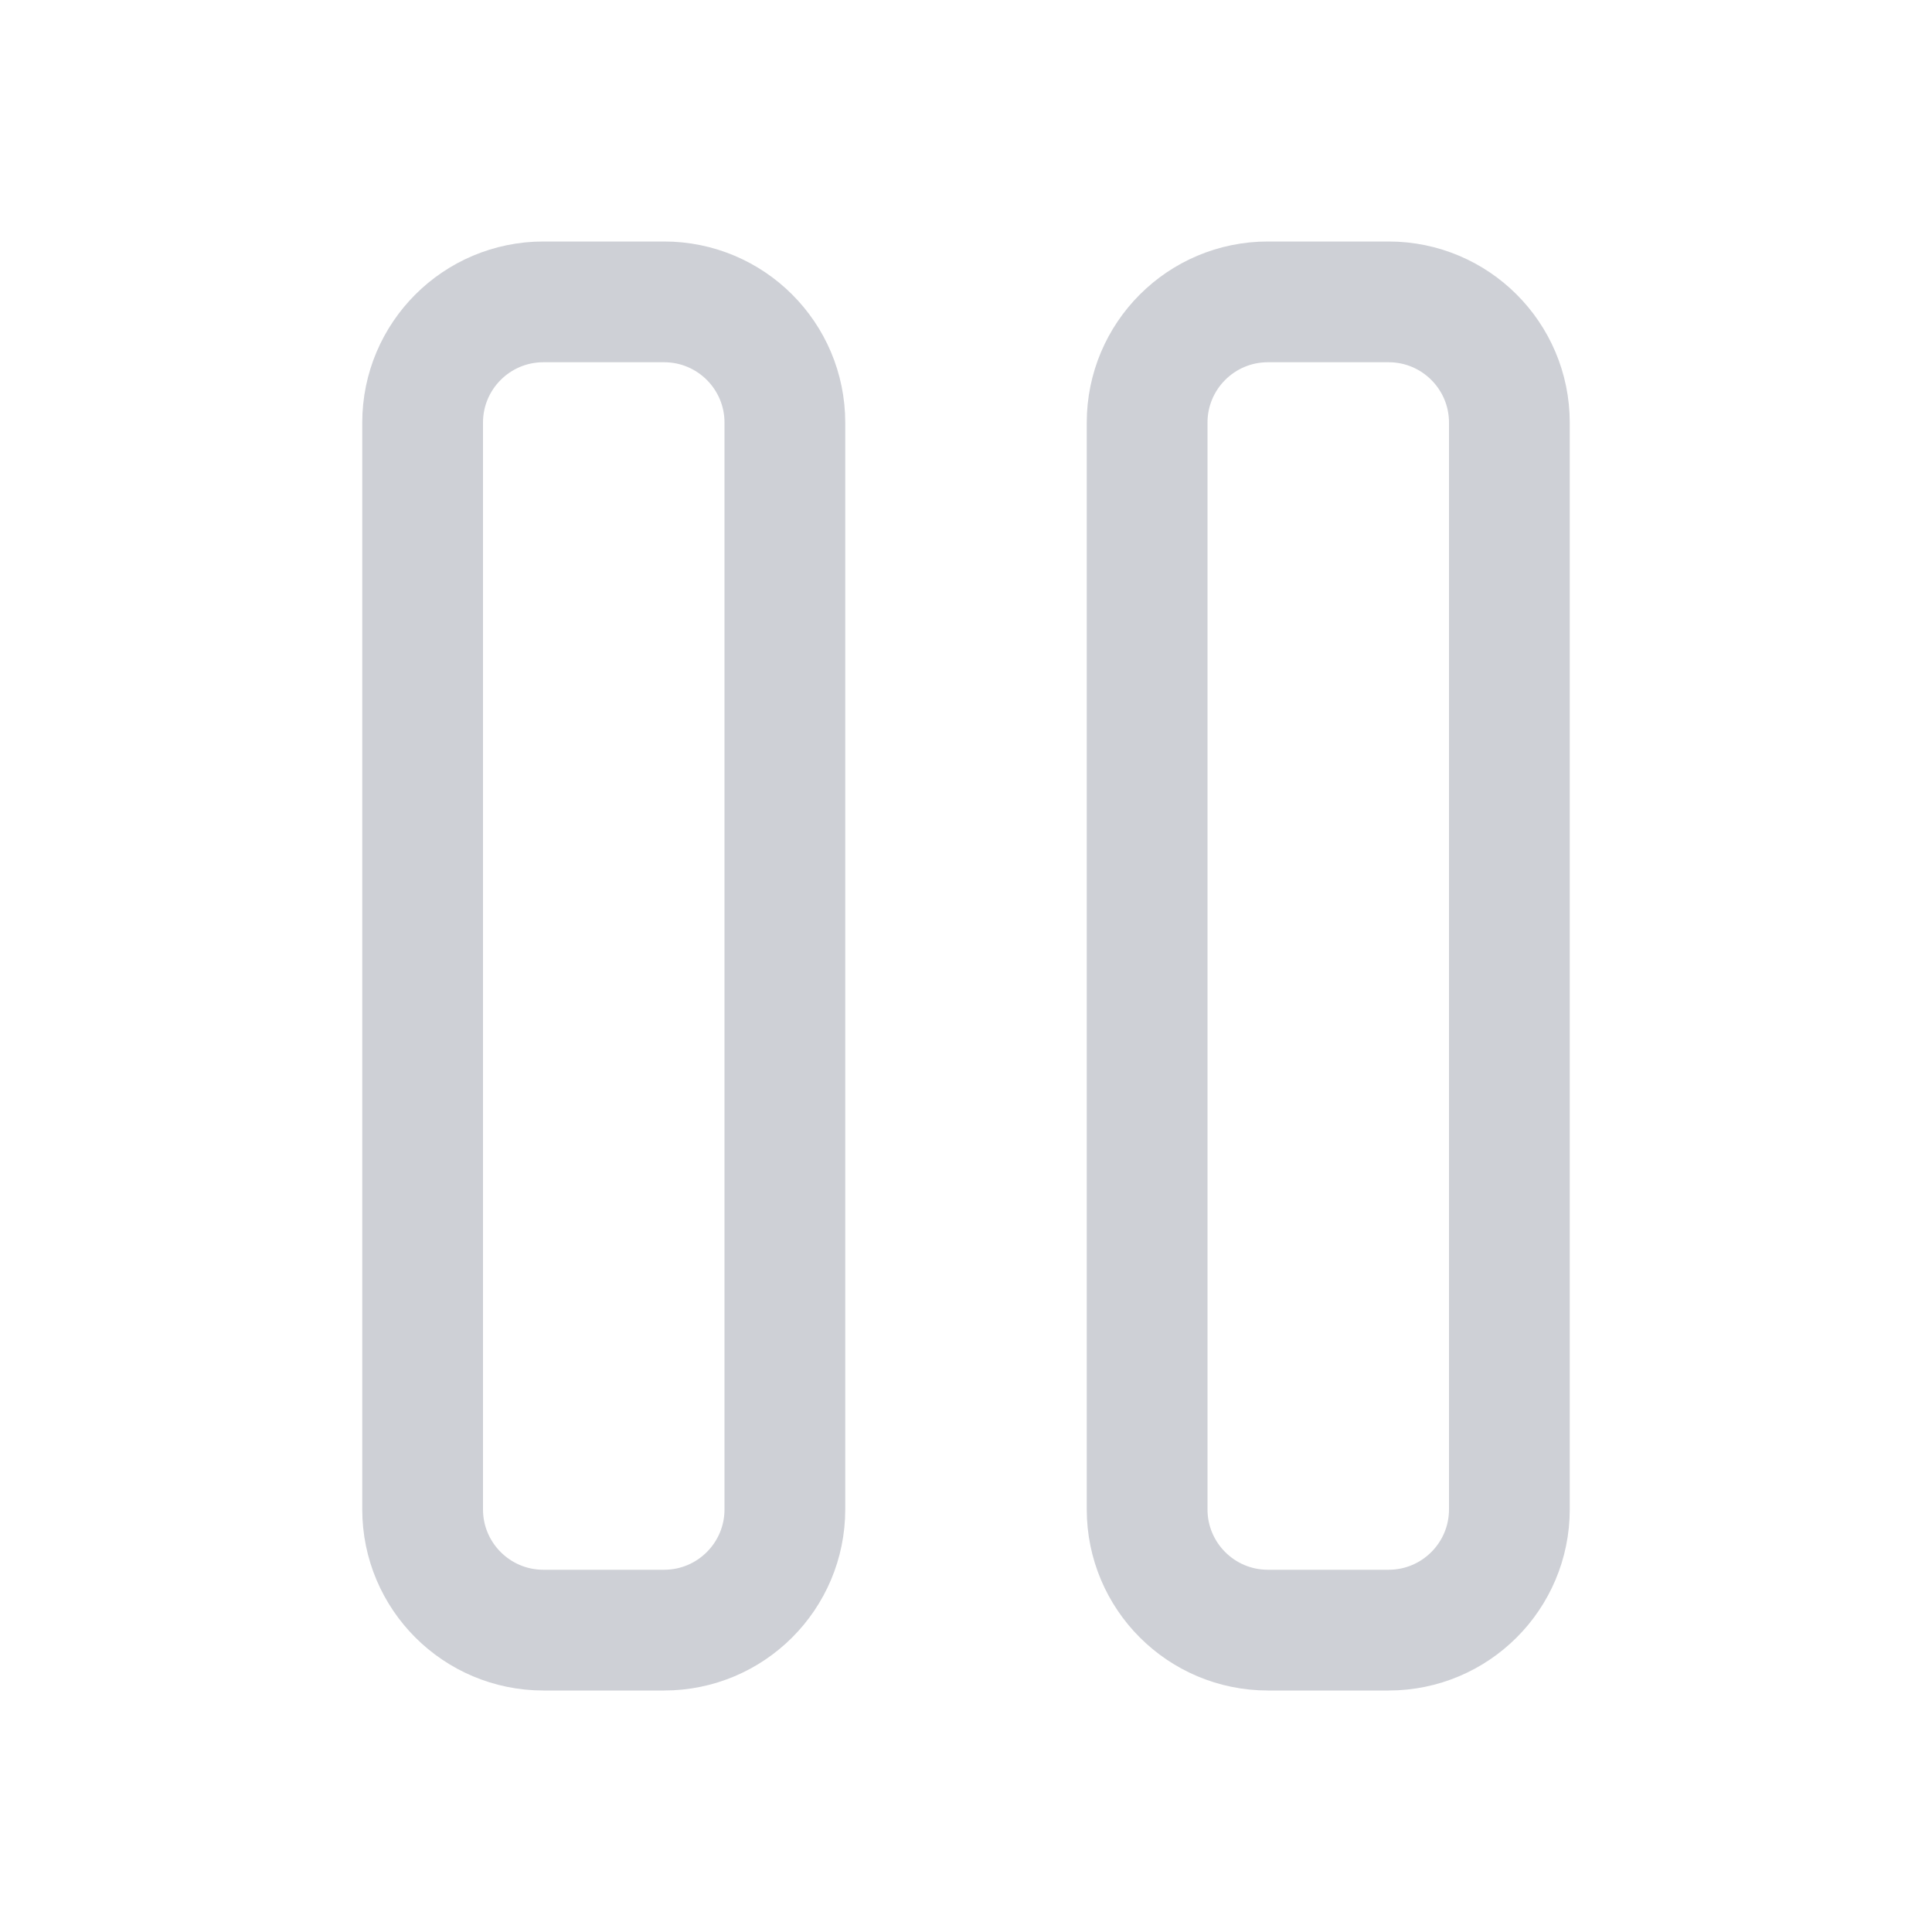
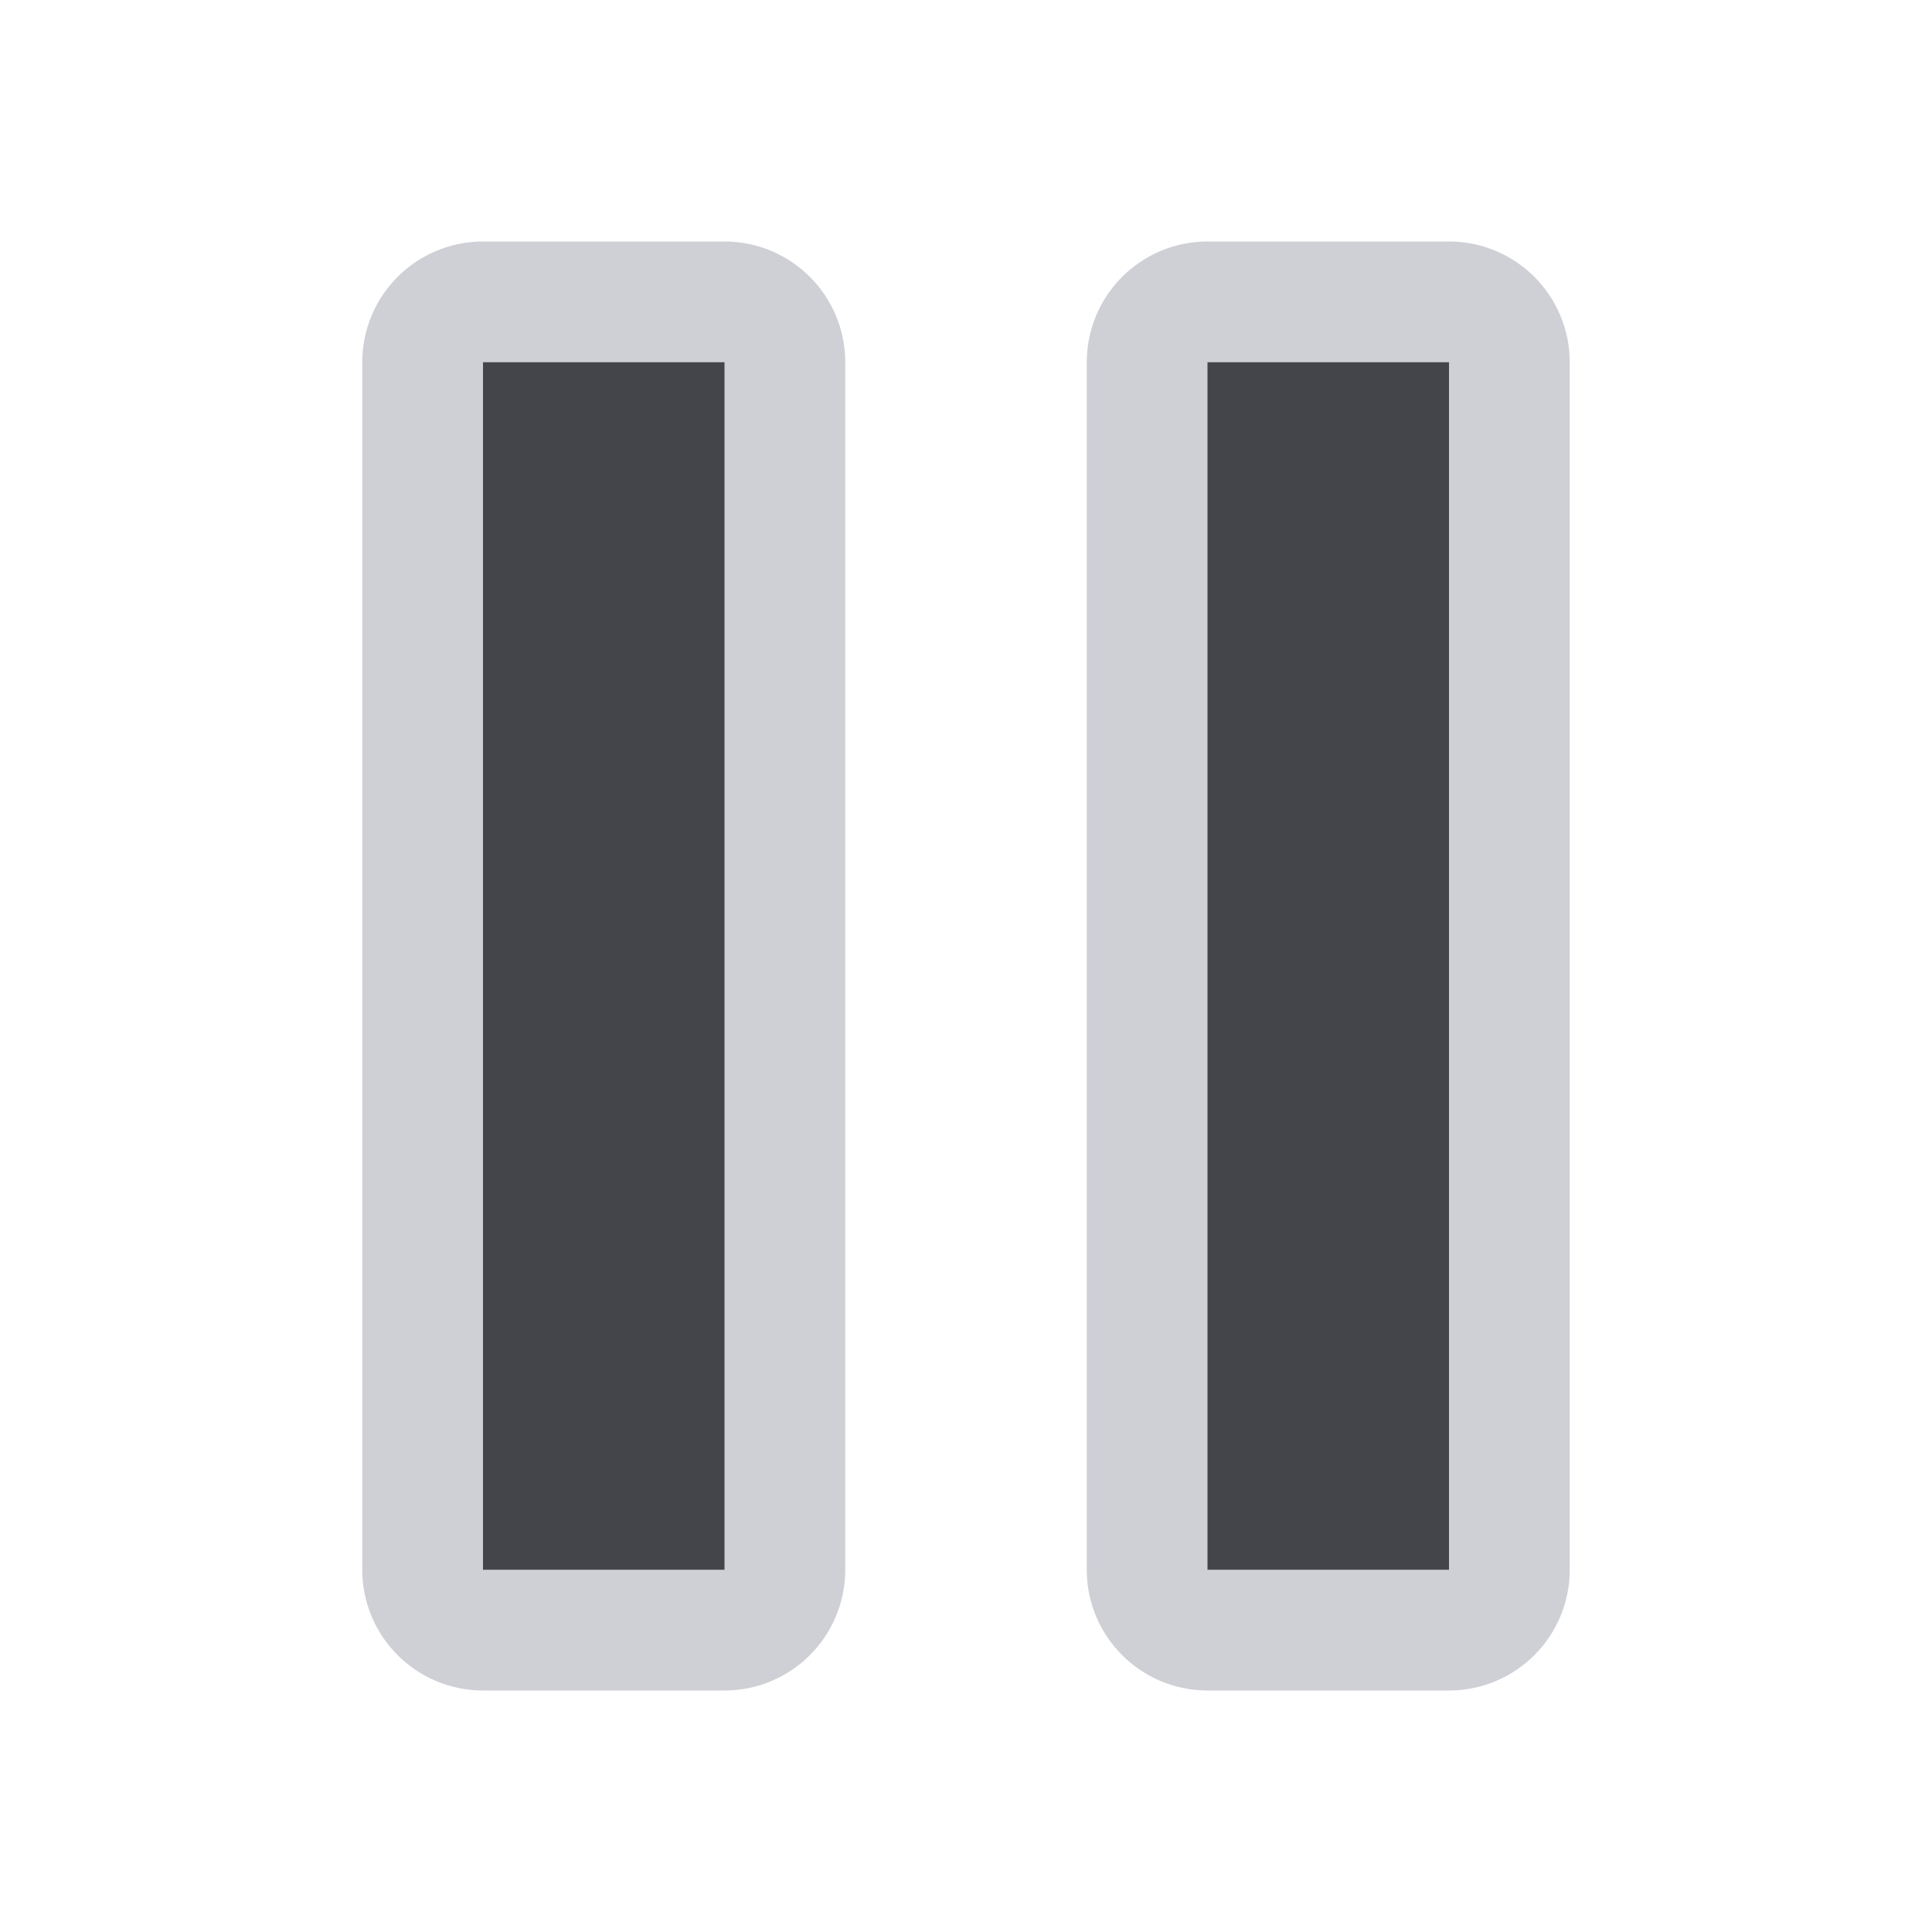
<svg xmlns="http://www.w3.org/2000/svg" width="16" height="16" viewBox="0 0 16 16" fill="none">
-   <rect x="3.5" y="2.5" width="3" height="11" rx="1" stroke="#CED0D6" />
-   <rect x="9.5" y="2.5" width="3" height="11" rx="1" stroke="#CED0D6" />
+   <rect x="3.5" y="2.5" width="3" height="11" rx="0.5" fill="#43454A" stroke="#CED0D6" />
+   <rect x="9.5" y="2.5" width="3" height="11" rx="0.5" fill="#43454A" stroke="#CED0D6" />
</svg>
